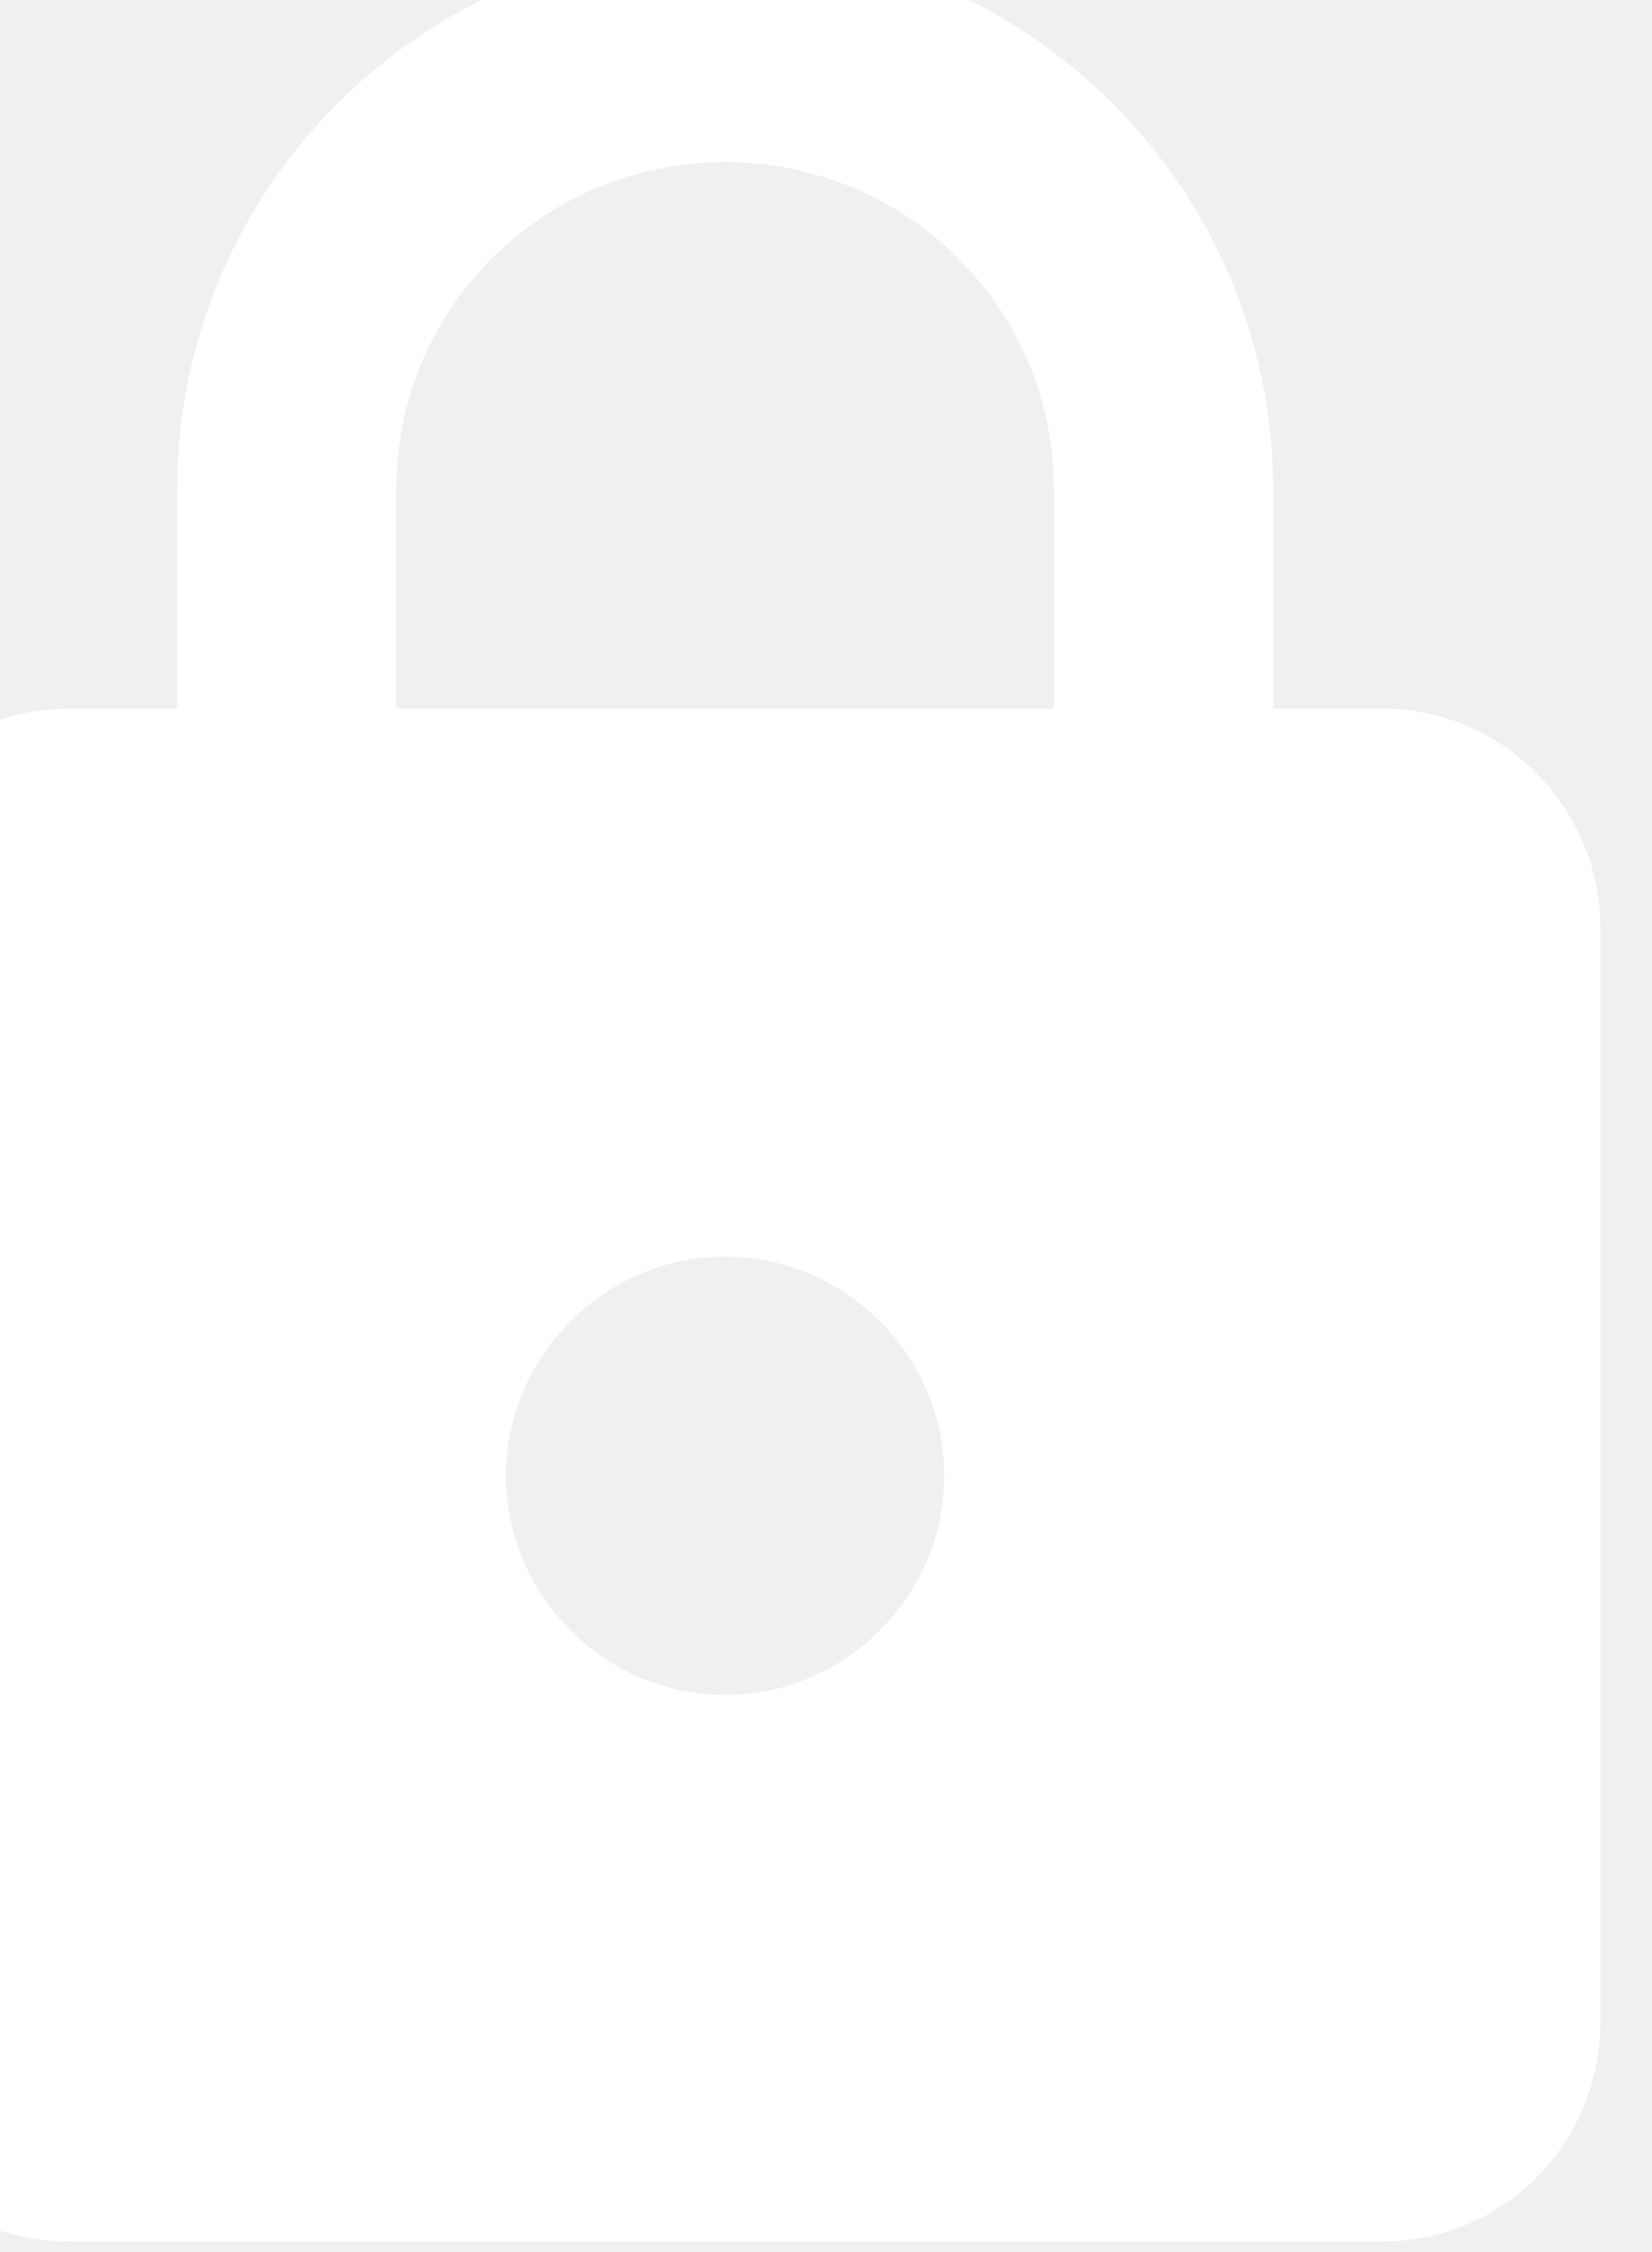
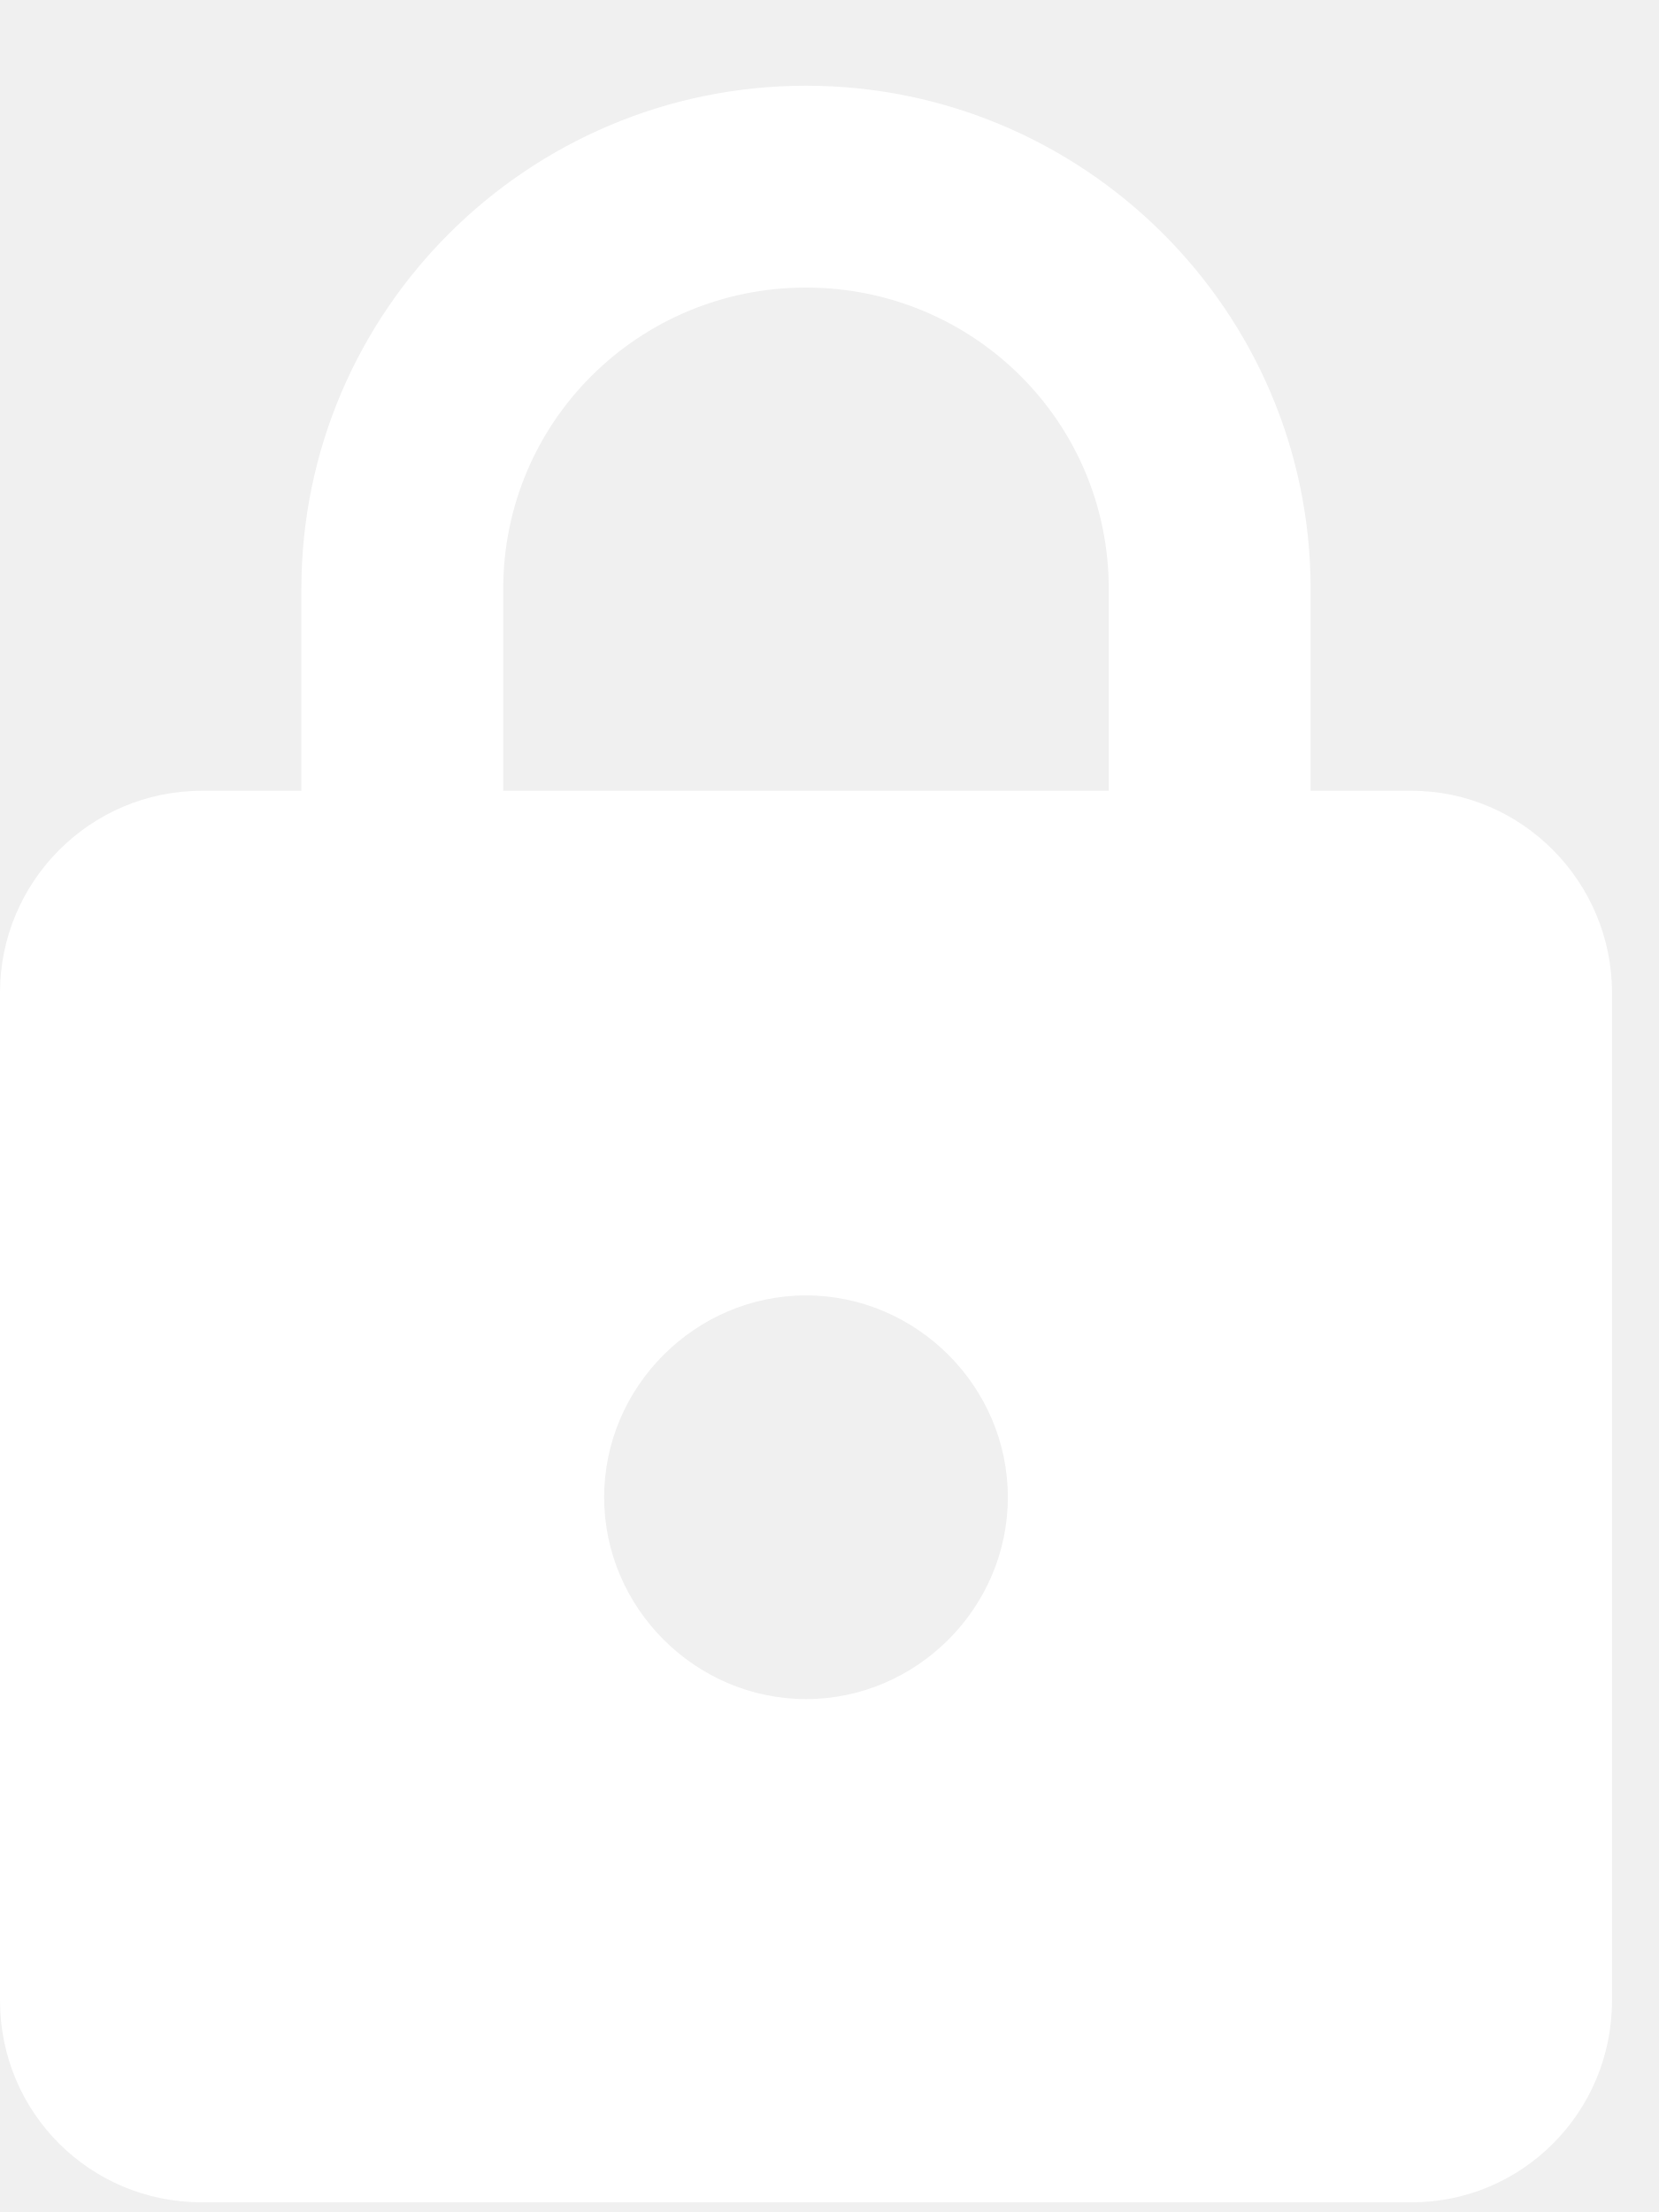
- <svg xmlns="http://www.w3.org/2000/svg" width="11" height="15" viewBox="0 0 11 15" fill="none">
-   <defs />
-   <path id="Vector" d="M9.21 4.72L8.48 4.72L8.48 3.26C8.48 1.25 6.84 -0.38 4.83 -0.38C2.82 -0.38 1.18 1.25 1.18 3.26L1.18 4.72L0.46 4.72C-0.35 4.72 -1 5.38 -1 6.18L-1 13.47C-1 14.28 -0.35 14.93 0.46 14.93L9.21 14.93C10.01 14.93 10.66 14.28 10.66 13.47L10.66 6.18C10.66 5.38 10.01 4.72 9.21 4.72ZM4.83 11.29C4.03 11.29 3.37 10.63 3.37 9.83C3.37 9.03 4.03 8.37 4.83 8.37C5.63 8.37 6.29 9.03 6.29 9.83C6.29 10.63 5.63 11.29 4.83 11.29ZM2.64 4.72L2.64 3.26C2.64 2.05 3.62 1.08 4.83 1.08C6.04 1.08 7.02 2.05 7.02 3.26L7.02 4.72L2.64 4.72Z" fill="#FFFFFF" fill-opacity="1" fill-rule="nonzero" />
+ <svg xmlns="http://www.w3.org/2000/svg" width="12" height="16" viewBox="0 0 12 16" fill="none">
+   <defs>
+     <clipPath id="clip2_750">
+       <rect id="Frame" width="12" height="16" fill="white" fill-opacity="0" />
+     </clipPath>
+   </defs>
+   <rect id="Frame" width="12" height="16" fill="#FFFFFF" fill-opacity="0" />
+   <g clip-path="url(#clip2_750)">
+     <path id="Vector" d="M10.21 5.72L9.48 5.72L9.48 4.26C9.48 2.25 7.84 0.62 5.83 0.62C3.82 0.62 2.18 2.25 2.18 4.26L2.18 5.72L1.46 5.72C0.65 5.72 0 6.38 0 7.18L0 14.47C0 15.28 0.65 15.93 1.46 15.93L10.21 15.93C11.01 15.93 11.66 15.28 11.66 14.47L11.66 7.18C11.66 6.38 11.01 5.72 10.21 5.72ZM5.83 12.29C5.03 12.29 4.37 11.63 4.37 10.83C4.37 10.03 5.03 9.37 5.83 9.37C6.63 9.37 7.29 10.03 7.29 10.83C7.29 11.63 6.63 12.29 5.83 12.29ZM3.64 5.72L3.64 4.26C3.64 3.05 4.62 2.08 5.83 2.08C7.04 2.08 8.02 3.05 8.02 4.26L8.02 5.72L3.64 5.72Z" fill="#FFFFFF" fill-opacity="1" fill-rule="nonzero" />
+   </g>
</svg>
